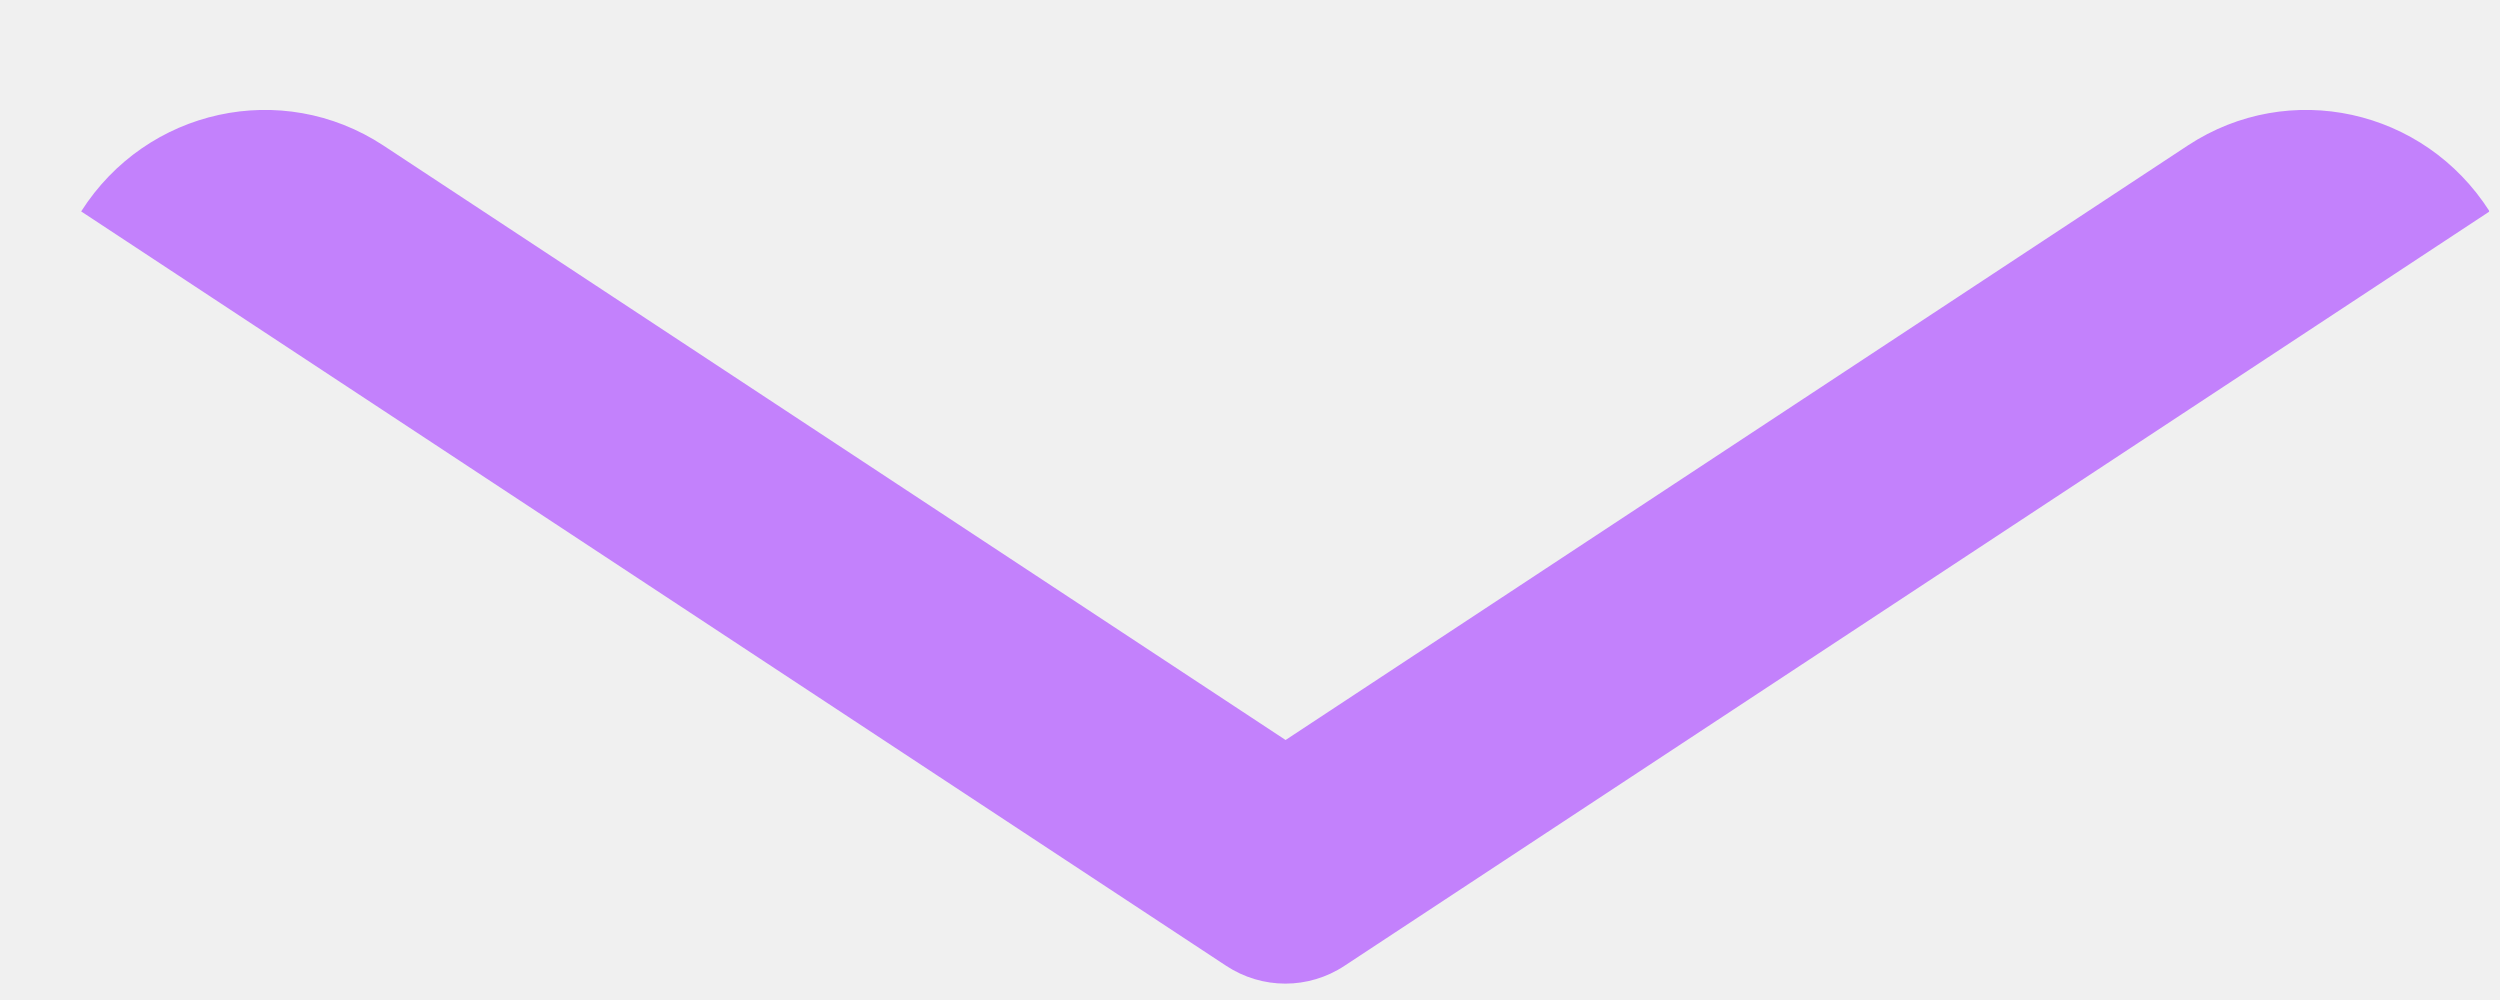
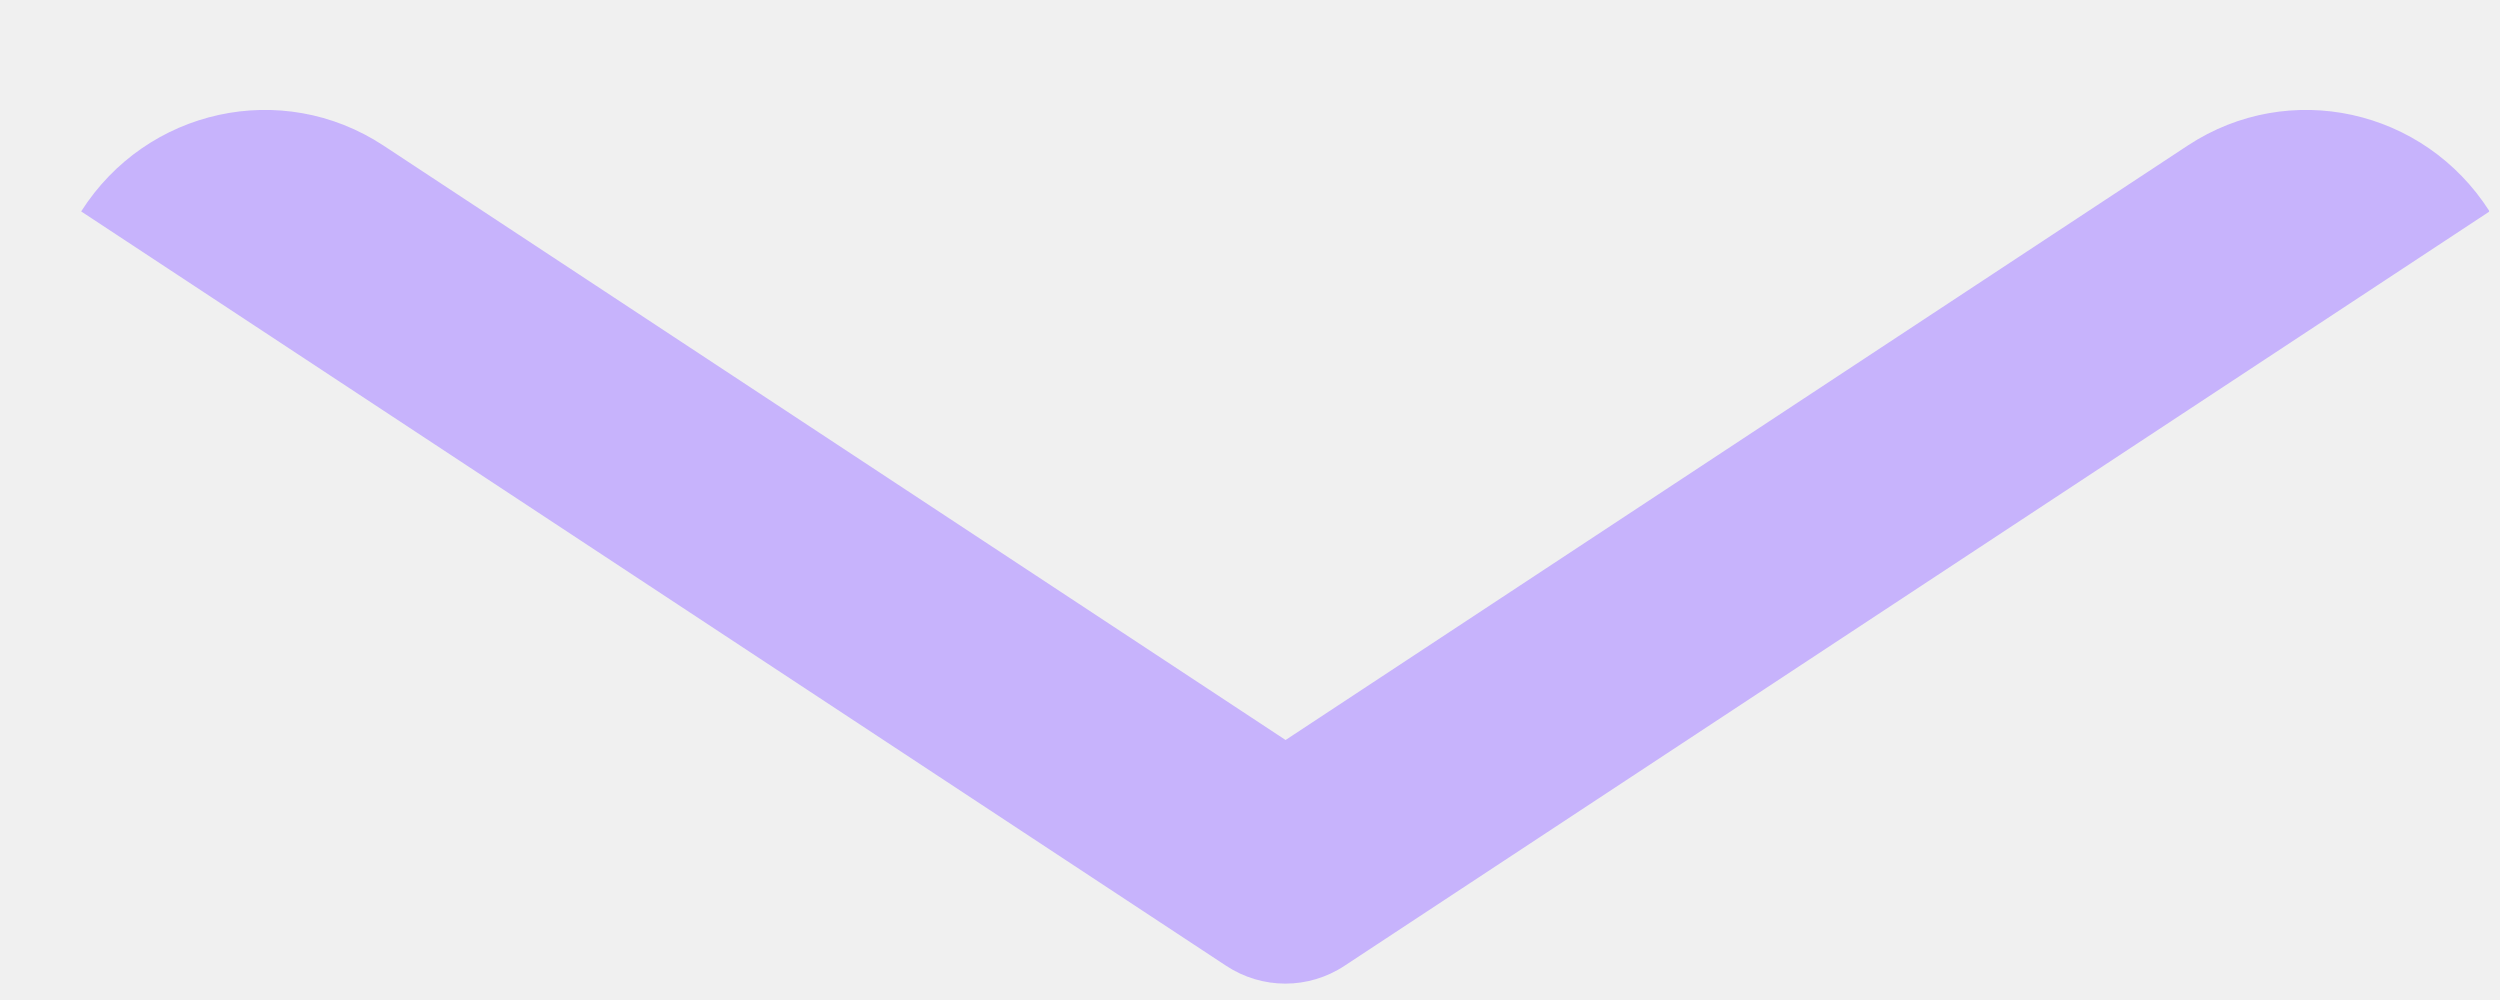
<svg xmlns="http://www.w3.org/2000/svg" width="30" height="12" viewBox="0 0 30 12" fill="none">
  <mask id="mask0_33_13461" style="mask-type:luminance" maskUnits="userSpaceOnUse" x="0" y="0" width="30" height="12">
    <path d="M0.969 0.927H29.87V11.891H0.969V0.927Z" fill="white" />
  </mask>
  <g mask="url(#mask0_33_13461)">
-     <path fill-rule="evenodd" clip-rule="evenodd" d="M29.875 2.537C29.088 1.302 27.468 0.948 26.255 1.745C22.541 4.193 15.427 8.88 15.427 8.88C15.427 8.88 8.312 4.193 4.599 1.745C3.385 0.948 1.76 1.302 0.974 2.537L14.713 11.589C15.146 11.875 15.703 11.875 16.135 11.589L29.875 2.537Z" fill="#C381FC" />
+     <path fill-rule="evenodd" clip-rule="evenodd" d="M29.875 2.537C29.088 1.302 27.468 0.948 26.255 1.745C22.541 4.193 15.427 8.88 15.427 8.88C15.427 8.88 8.312 4.193 4.599 1.745C3.385 0.948 1.76 1.302 0.974 2.537L14.713 11.589C15.146 11.875 15.703 11.875 16.135 11.589L29.875 2.537Z" fill="#C7B3FC" />
  </g>
</svg>
